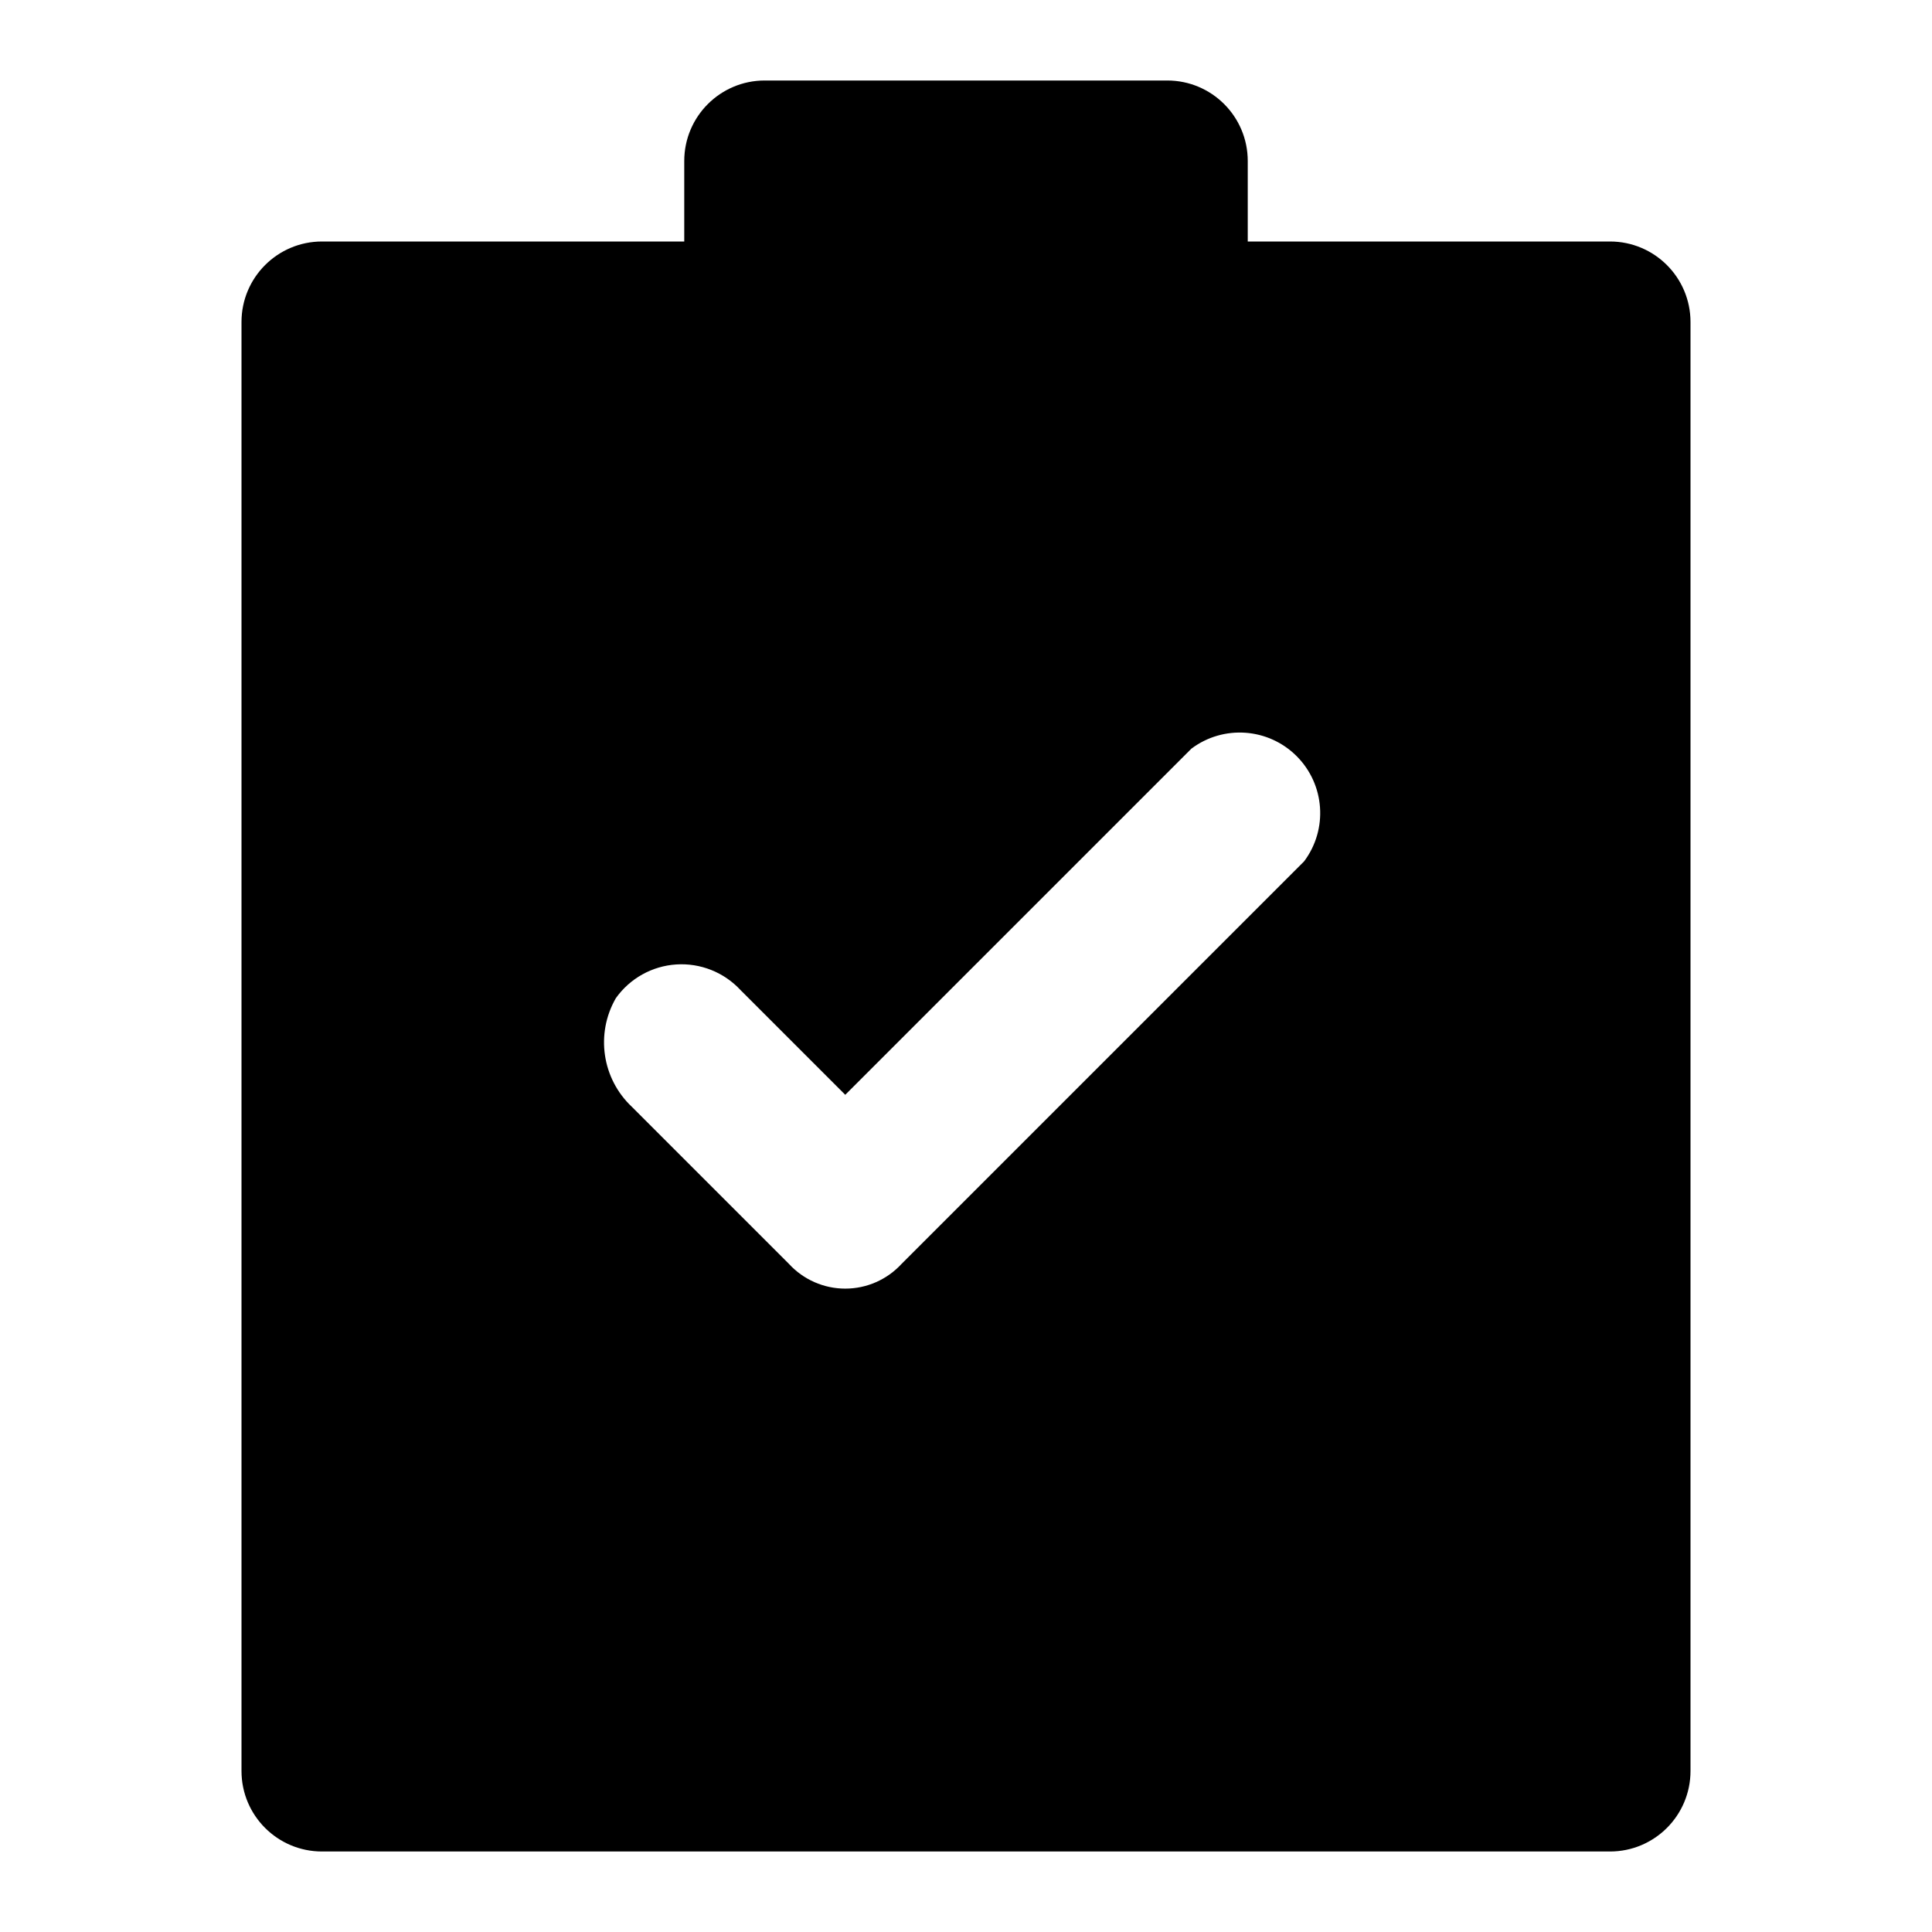
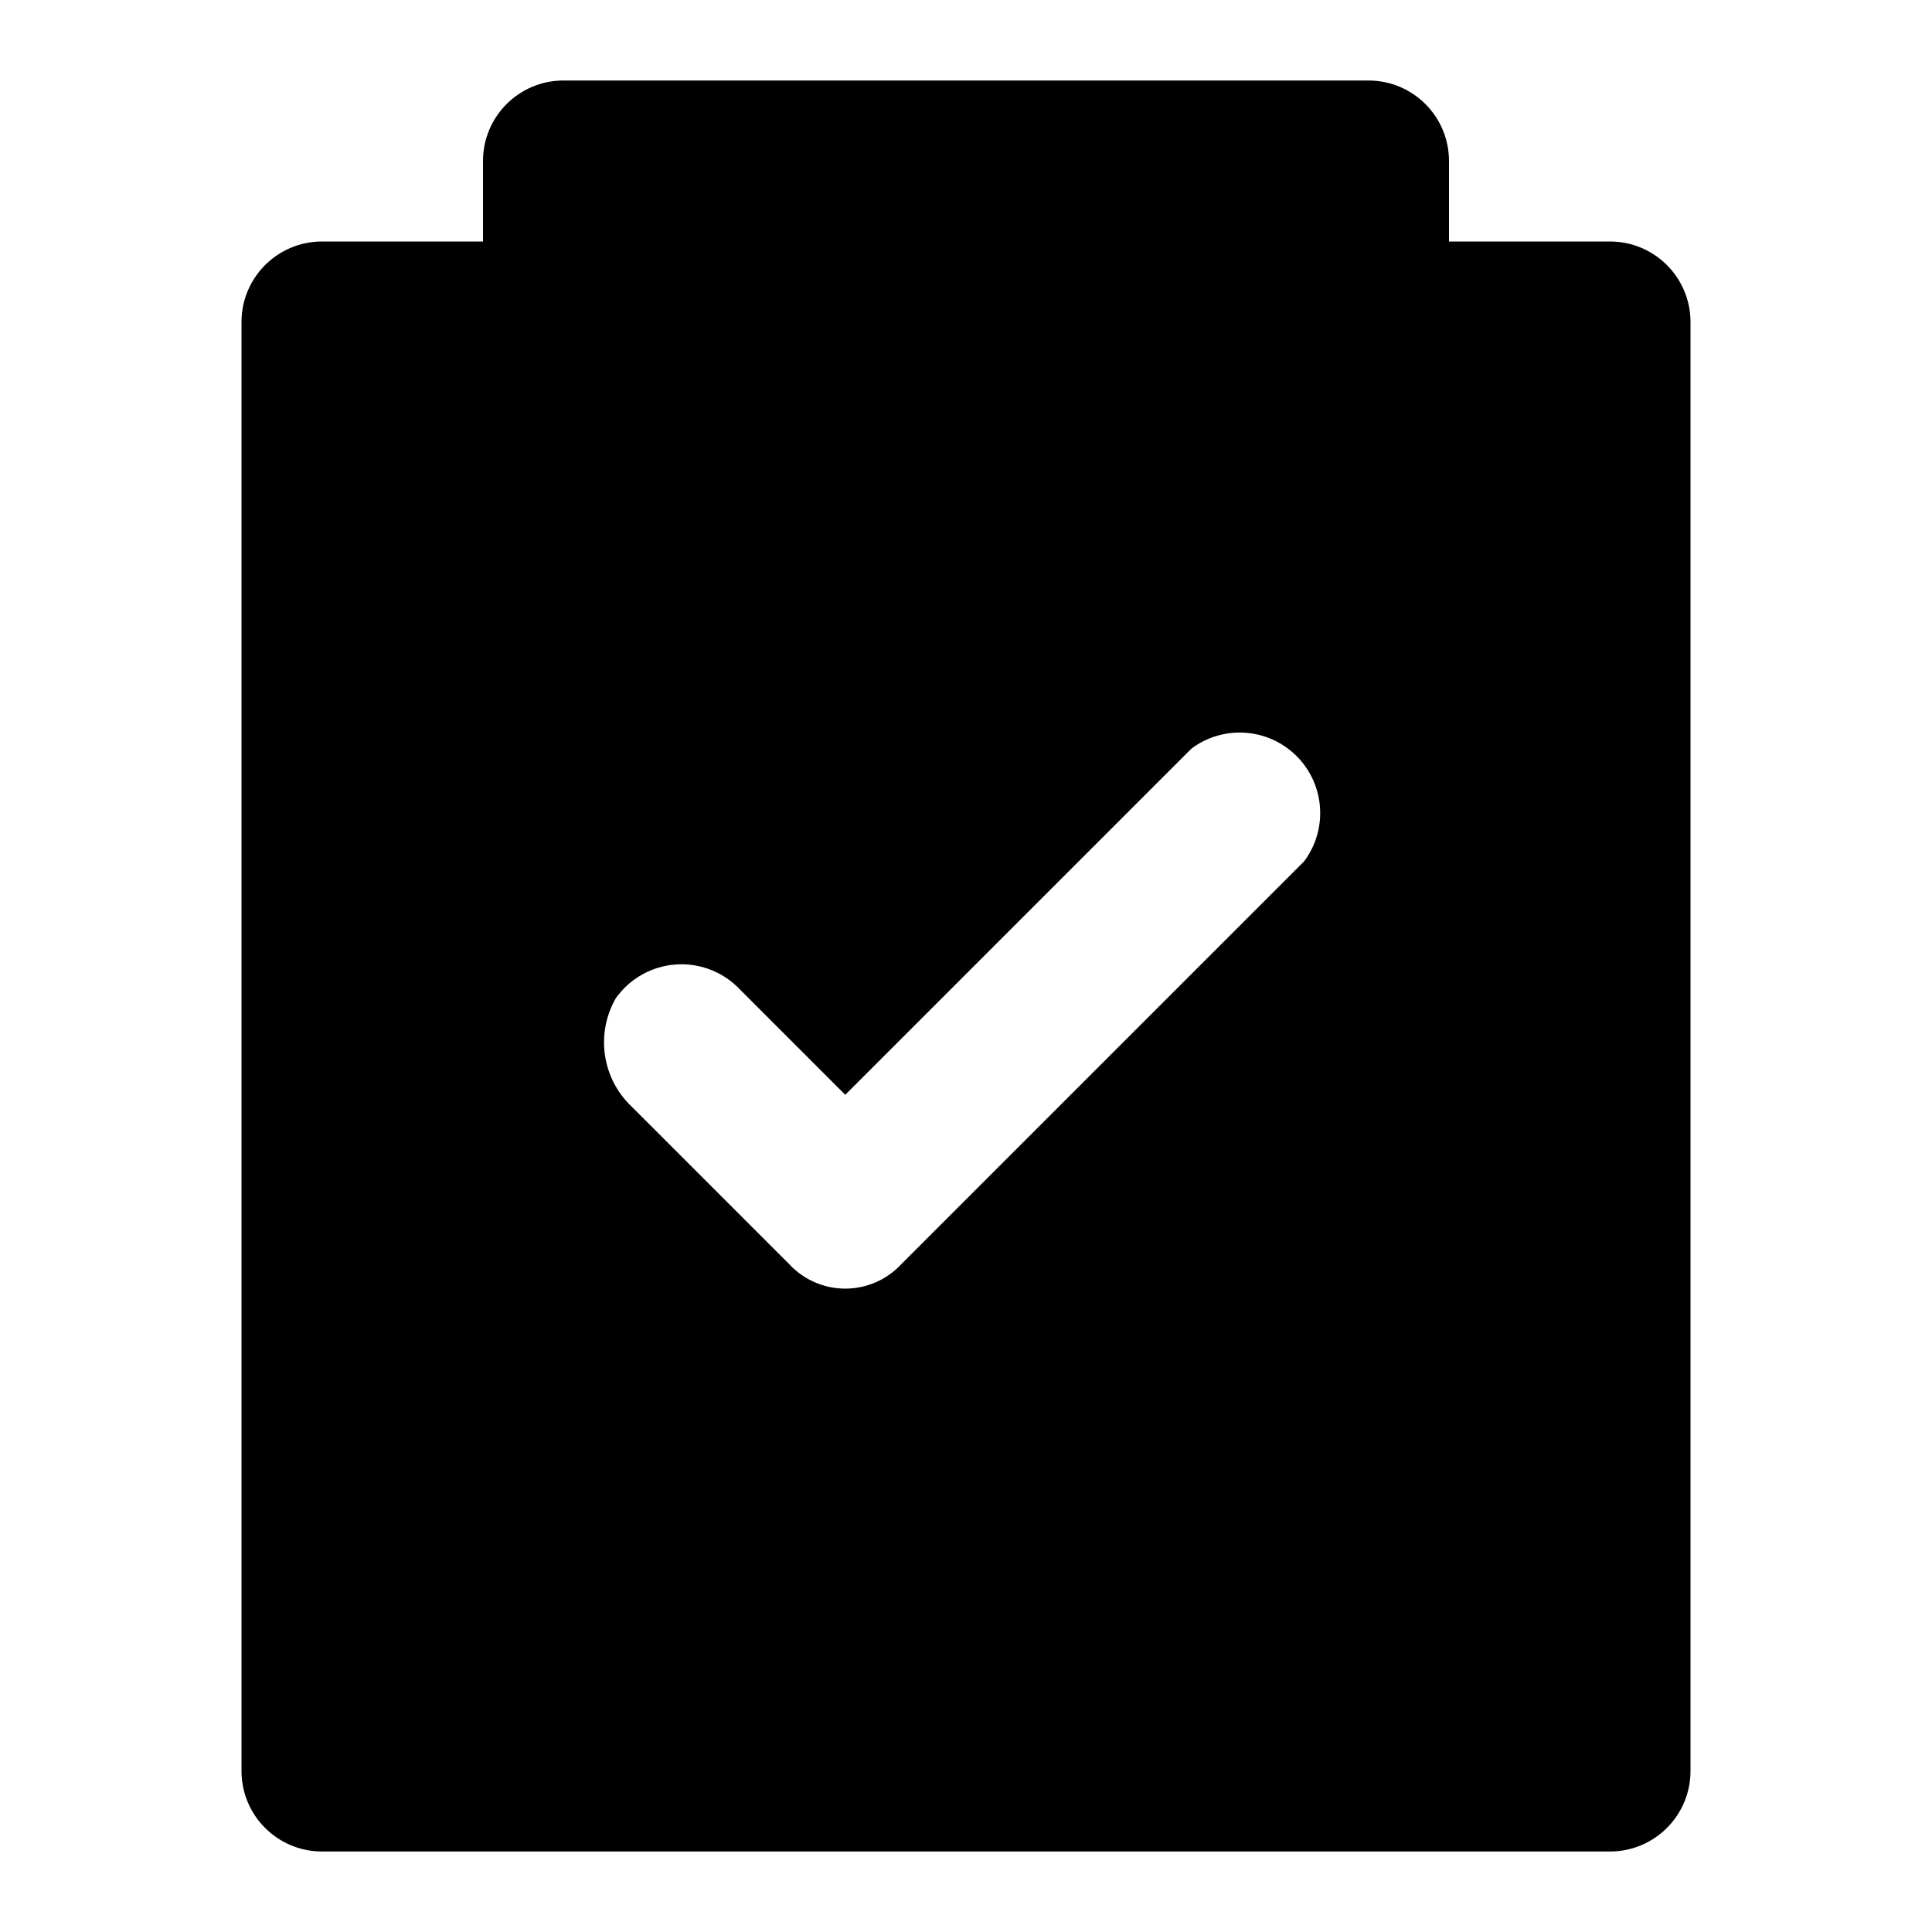
<svg xmlns="http://www.w3.org/2000/svg" width="48" height="48" viewBox="0 0 48 48">
  <g id="Layer_2" data-name="Layer 2">
    <g id="invisible_box" data-name="invisible box">
      <path d="M0,0V48H48V0ZM32.4,21.4l-10,10a1.9,1.9,0,0,1-2.8,0l-3.9-3.9a2.2,2.2,0,0,1-.4-2.7,2,2,0,0,1,3.1-.2L21,27.2l8.6-8.6a2,2,0,0,1,2.8,2.8Z" fill="none" />
      <path d="M0,0V48H48V0ZM32.4,21.4l-10,10a1.9,1.9,0,0,1-2.8,0l-3.9-3.9a2.2,2.2,0,0,1-.4-2.7,2,2,0,0,1,3.1-.2L21,27.2l8.6-8.6a2,2,0,0,1,2.8,2.8Z" fill="none" />
    </g>
    <g id="icons_Q2" data-name="icons Q2">
-       <path d="M40,6H31V4a2,2,0,0,0-2-2H19a2,2,0,0,0-2,2V6H8A2,2,0,0,0,6,8V44a2,2,0,0,0,2,2H40a2,2,0,0,0,2-2V8A2,2,0,0,0,40,6ZM32.4,21.4l-10,10a1.9,1.9,0,0,1-2.8,0l-3.9-3.9a2.2,2.2,0,0,1-.4-2.7,2,2,0,0,1,3.1-.2L21,27.2l8.6-8.6a2,2,0,0,1,2.8,2.8Z" />
+       <path d="M40,6H36V4a2,2,0,0,0-2-2H14a2,2,0,0,0-2,2V6H8A2,2,0,0,0,6,8V44a2,2,0,0,0,2,2H40a2,2,0,0,0,2-2V8A2,2,0,0,0,40,6ZM32.4,21.4l-10,10a1.9,1.9,0,0,1-2.8,0l-3.9-3.9a2.2,2.2,0,0,1-.4-2.7,2,2,0,0,1,3.1-.2L21,27.2l8.6-8.6a2,2,0,0,1,2.8,2.8Z" />
    </g>
  </g>
</svg>
